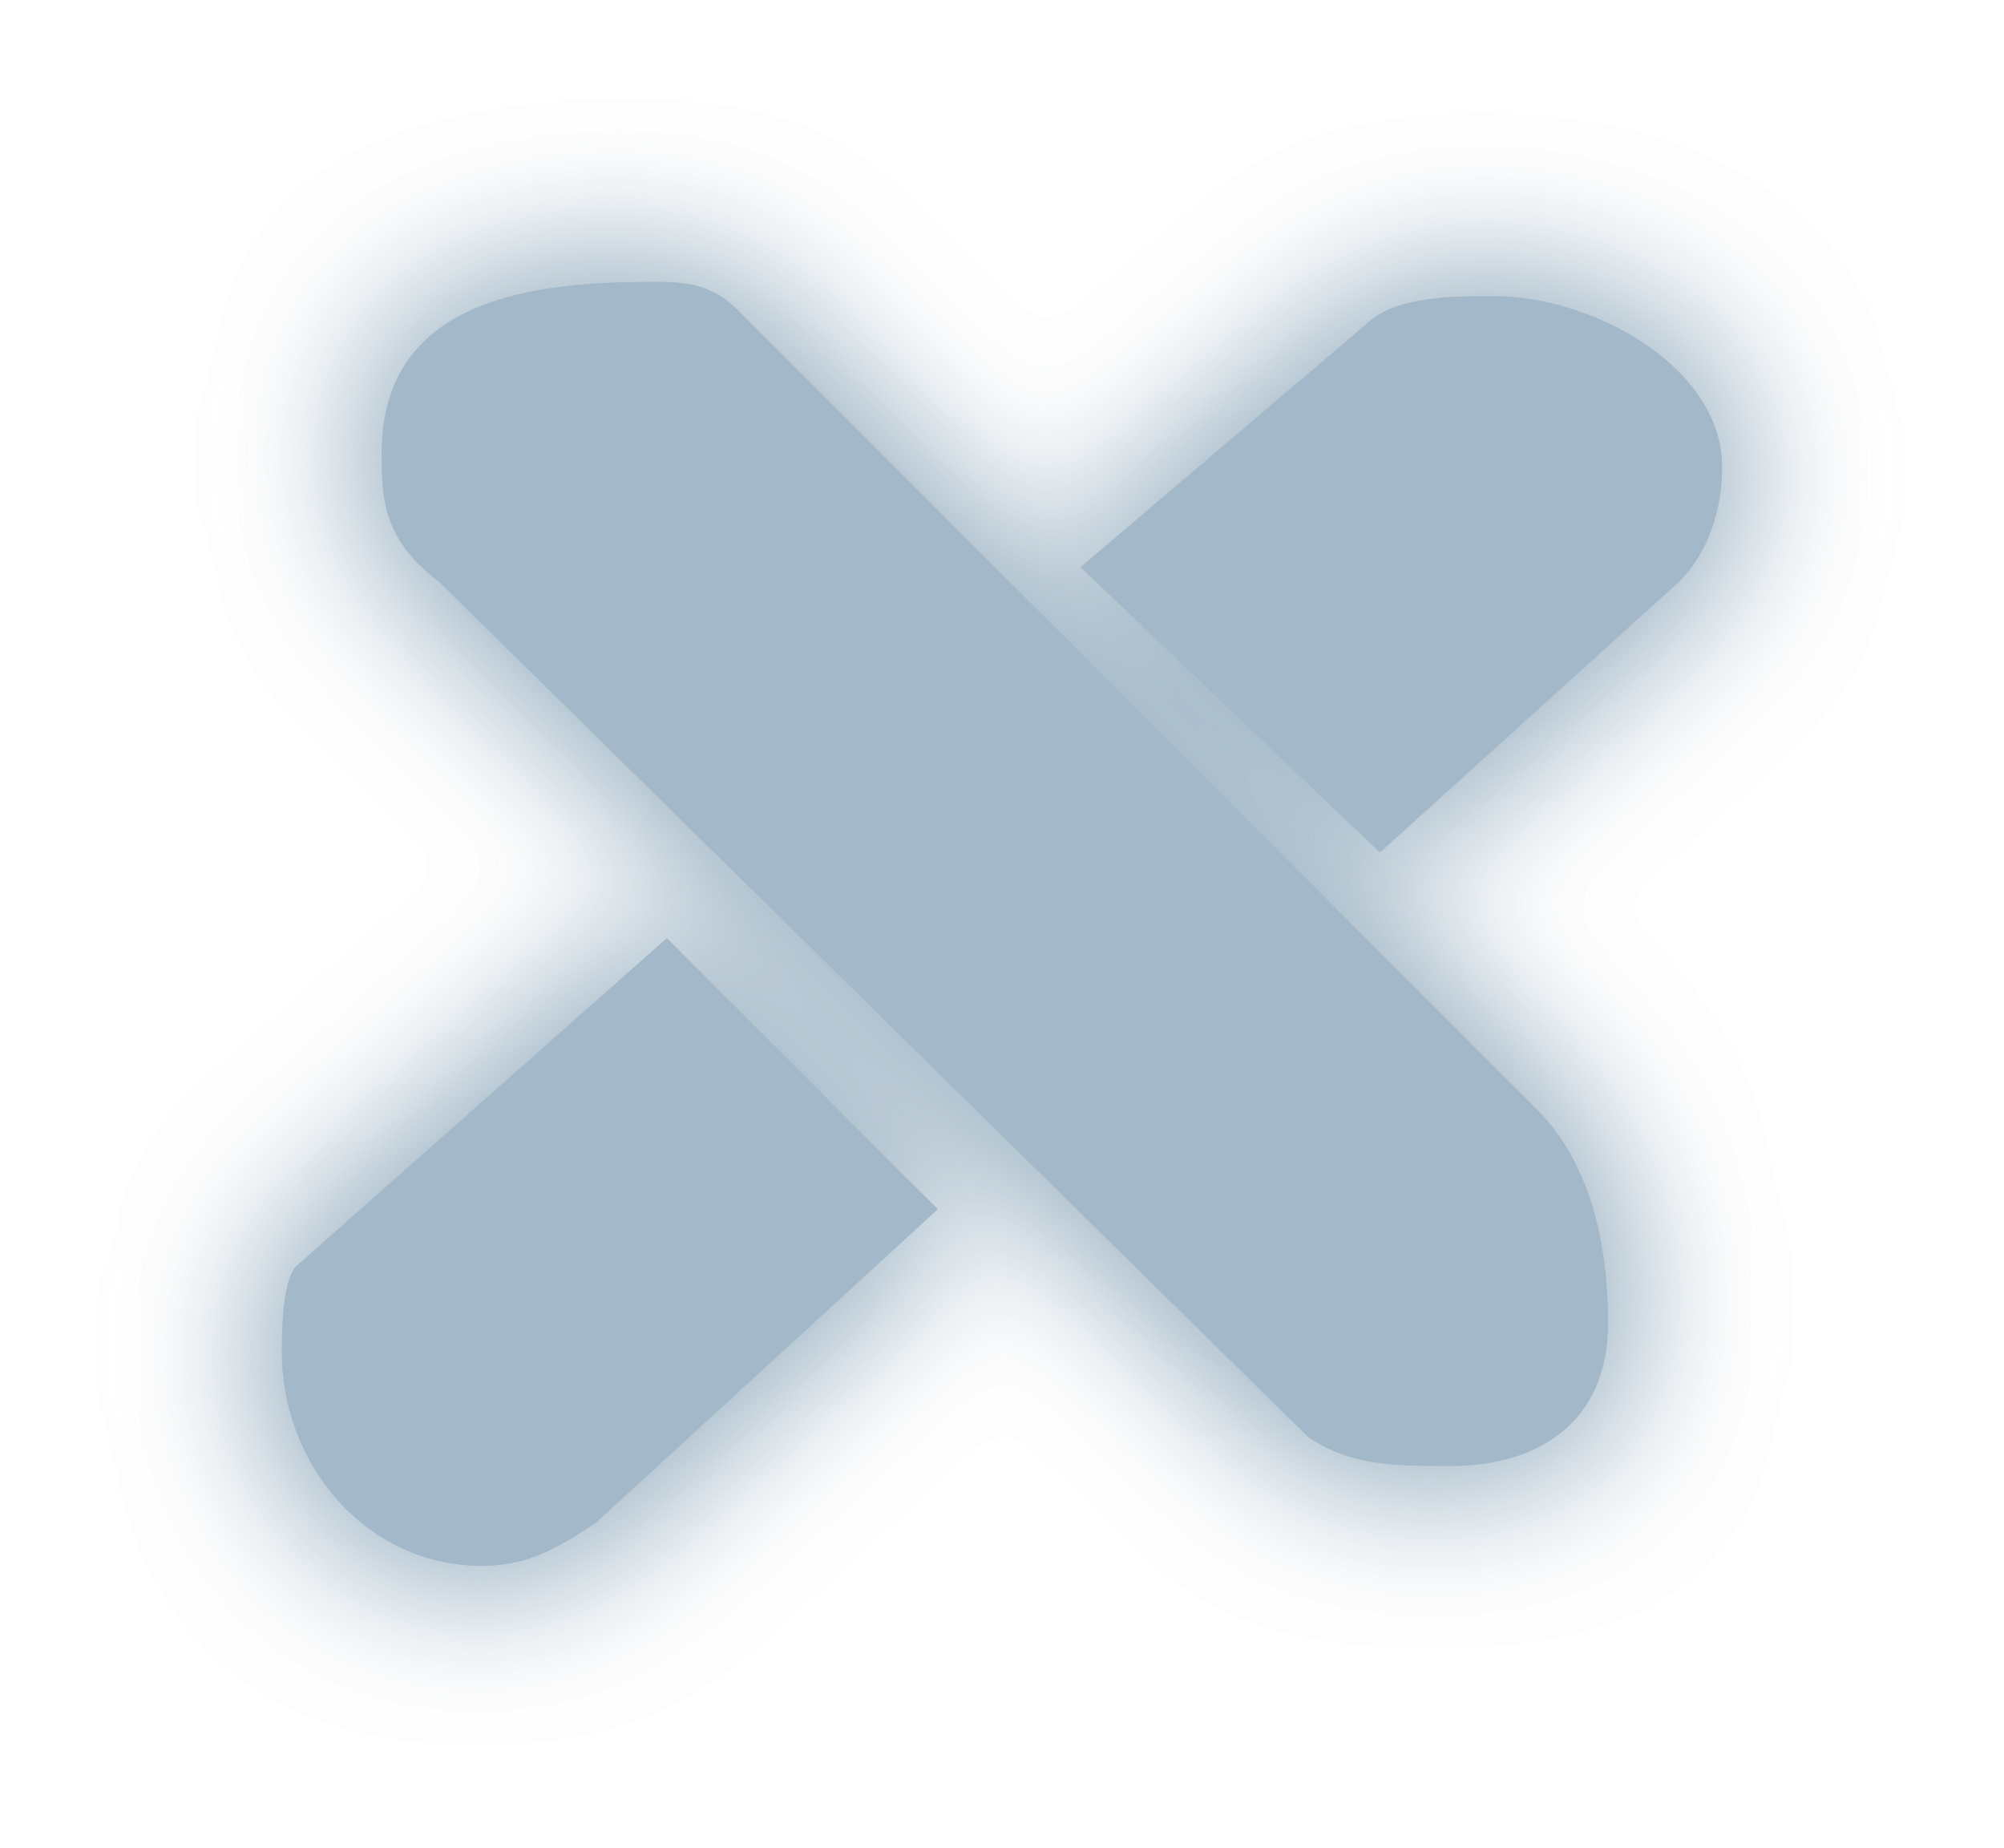
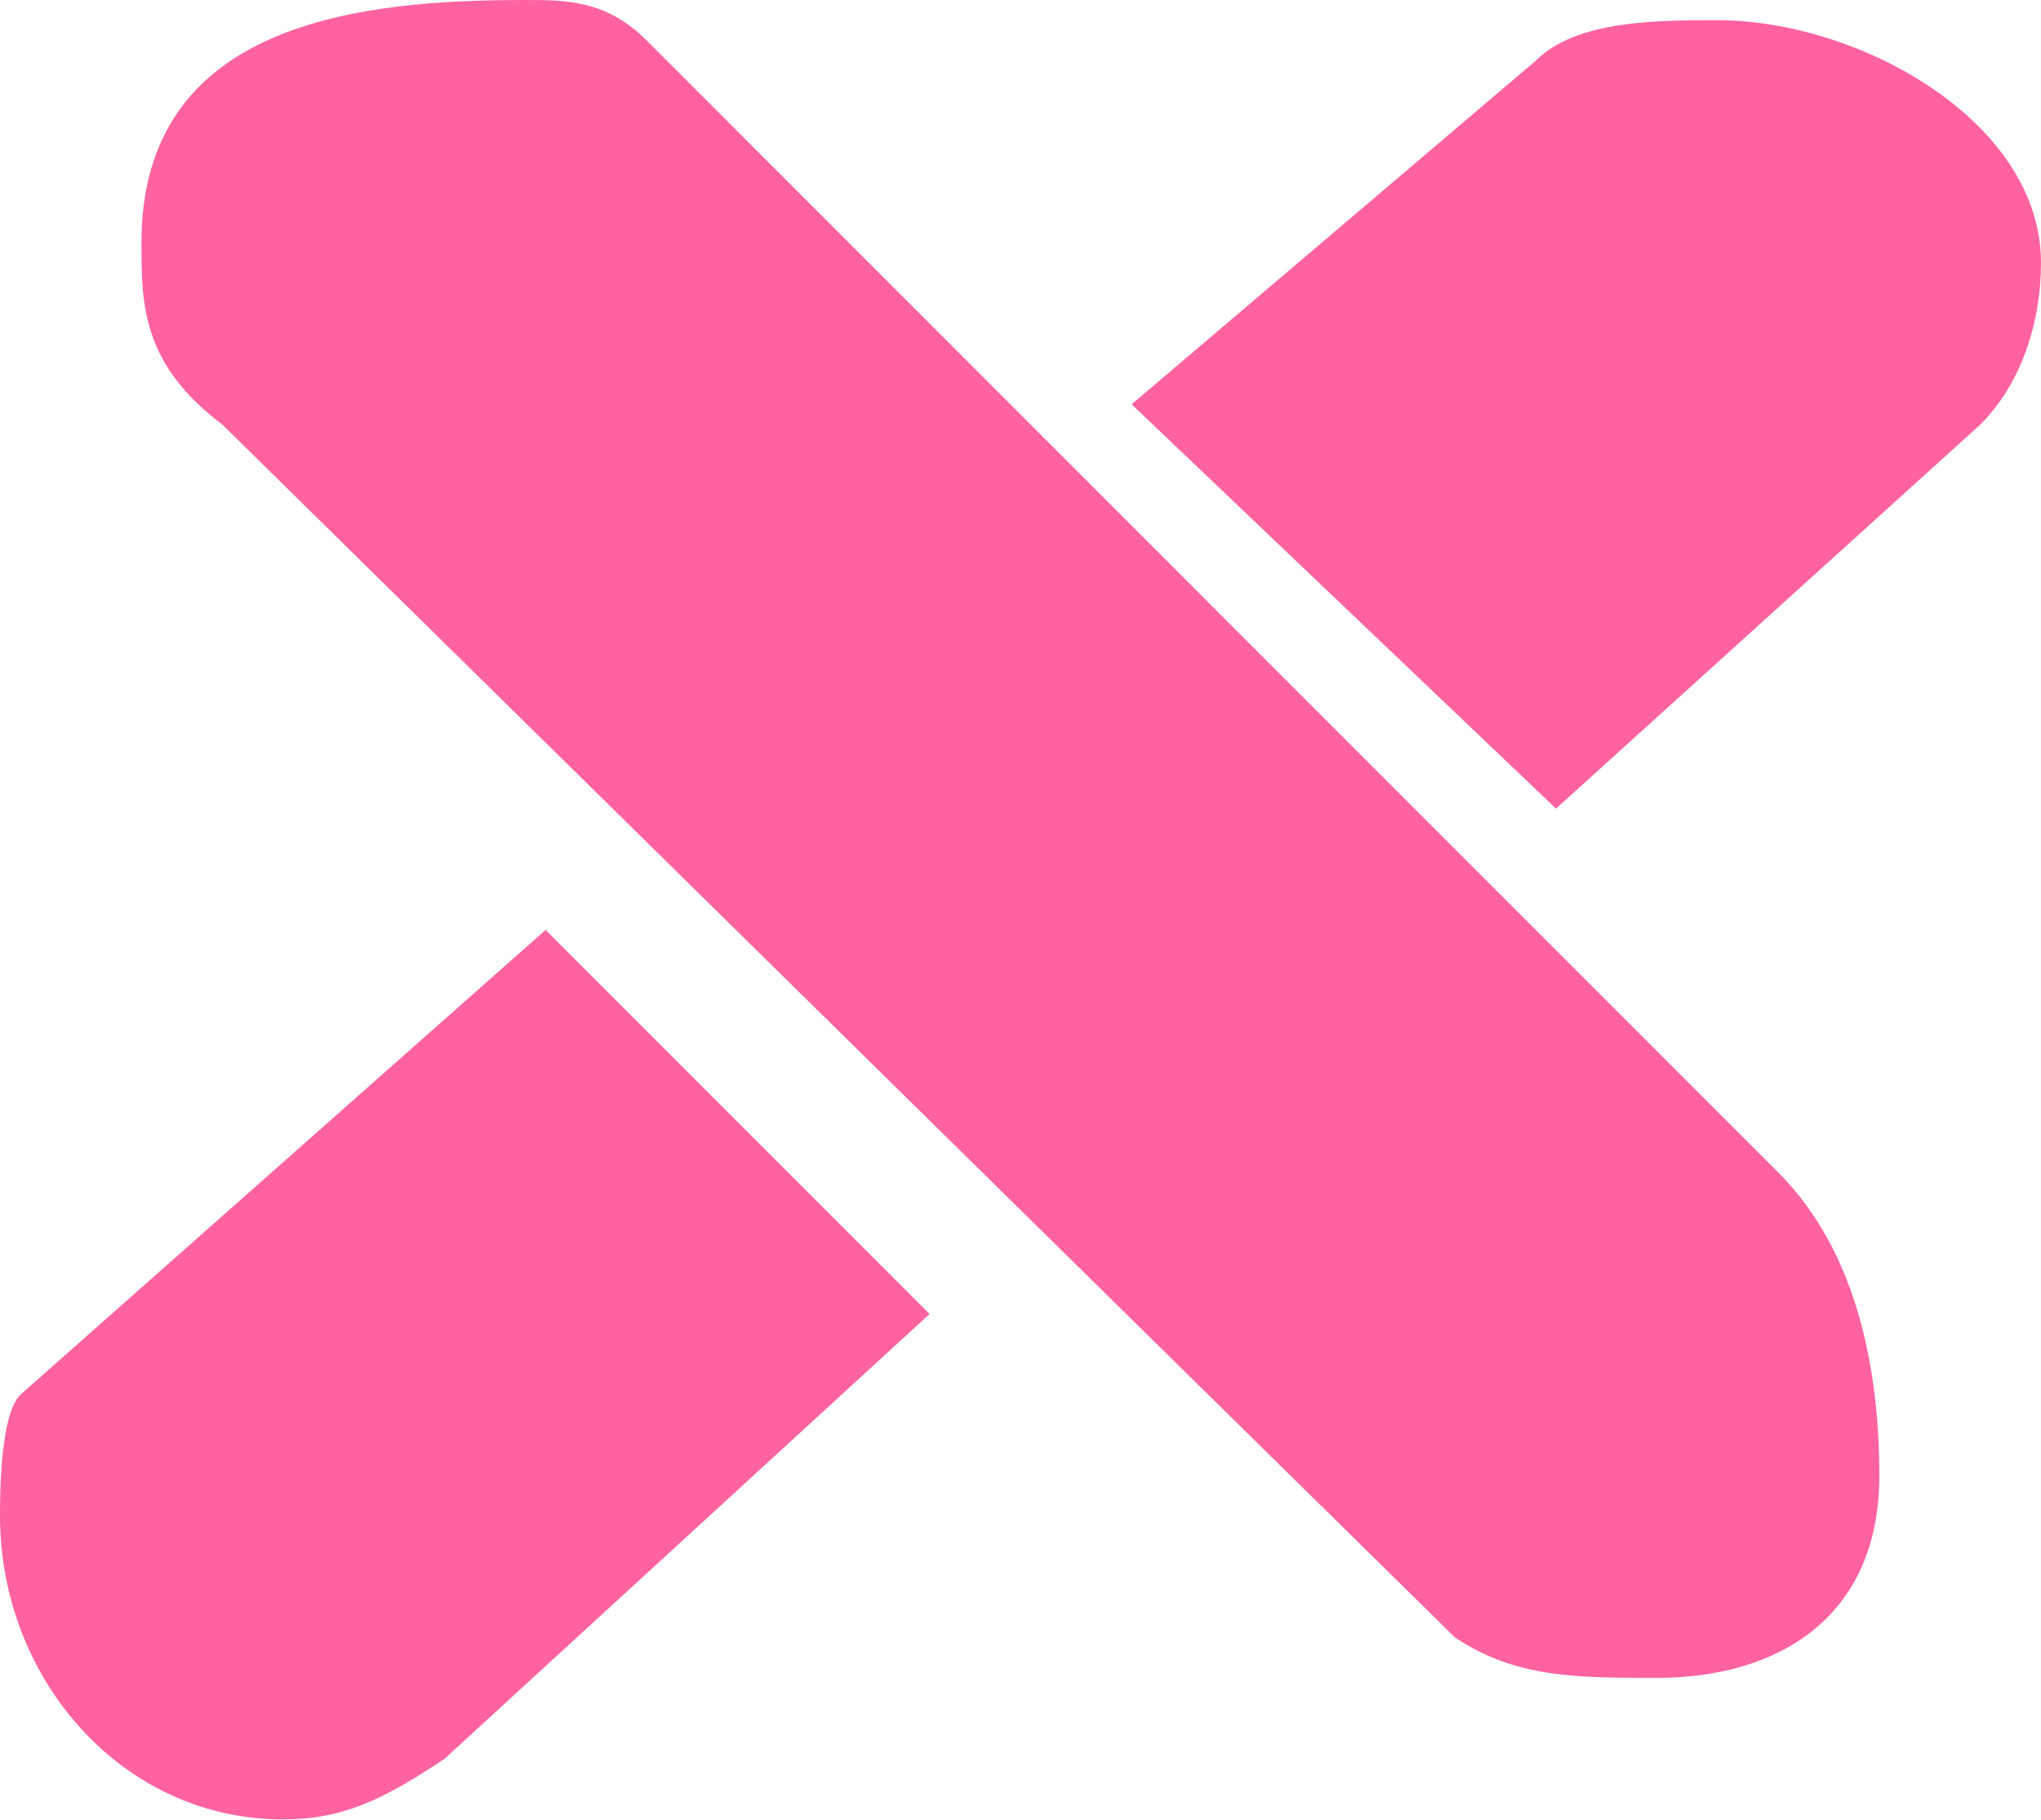
- <svg xmlns="http://www.w3.org/2000/svg" viewBox="-18 -18 128 118">
-   <defs>
-     <filter id="glow" x="-80%" y="-80%" width="260%" height="260%">
-       <feGaussianBlur in="SourceGraphic" stdDeviation="5" result="blur" />
-       <feMerge>
-         <feMergeNode in="blur" />
-         <feMergeNode in="blur" />
-         <feMergeNode in="SourceGraphic" />
-       </feMerge>
-     </filter>
-   </defs>
-   <style>
-     .stitch {
-       fill: #a3b8c8;
-     }
-     @media (prefers-color-scheme: light) {
-       .stitch {
-         fill: #fe63a0;
-       }
-     }
-   </style>
-   <g class="stitch" filter="url(#glow)">
-     <path d="M10.02 19.133L65.584 73.8C68.317 75.622 71.049 75.622 74.693 75.622C80.158 75.622 84.713 72.889 84.713 66.511C84.713 61.956 83.802 56.489 80.158 52.844L29.148 1.822C27.327 0 25.505 0 23.683 0C16.396 0 6.376 0.911 6.376 10.933C6.376 13.667 6.376 16.4 10.02 19.133Z" />
-     <path d="M20.04 79.267L41.901 59.222L24.594 41.911L0.911 62.867C0 63.778 0 67.422 0 68.333C0 75.622 5.465 82 12.752 82C15.485 82 17.307 81.089 20.04 79.267Z" />
-     <path d="M70.139 36.444L89.267 19.133C91.089 17.311 92 14.578 92 11.845C92 5.467 83.802 0.911 77.426 0.911C74.693 0.911 71.049 0.911 69.228 2.733L51.01 18.222L70.139 36.444Z" />
-   </g>
+ <svg xmlns="http://www.w3.org/2000/svg" viewBox="0 0 92 82">
+   <path fill="#FE63A0" d="M10.02 19.133L65.584 73.8C68.317 75.622 71.049 75.622 74.693 75.622C80.158 75.622 84.713 72.889 84.713 66.511C84.713 61.956 83.802 56.489 80.158 52.844L29.148 1.822C27.327 0 25.505 0 23.683 0C16.396 0 6.376 0.911 6.376 10.933C6.376 13.667 6.376 16.4 10.02 19.133Z" />
+   <path fill="#FE63A0" d="M20.04 79.267L41.901 59.222L24.594 41.911L0.911 62.867C0 63.778 0 67.422 0 68.333C0 75.622 5.465 82 12.752 82C15.485 82 17.307 81.089 20.04 79.267Z" />
+   <path fill="#FE63A0" d="M70.139 36.444L89.267 19.133C91.089 17.311 92 14.578 92 11.845C92 5.467 83.802 0.911 77.426 0.911C74.693 0.911 71.049 0.911 69.228 2.733L51.01 18.222L70.139 36.444Z" />
</svg>
